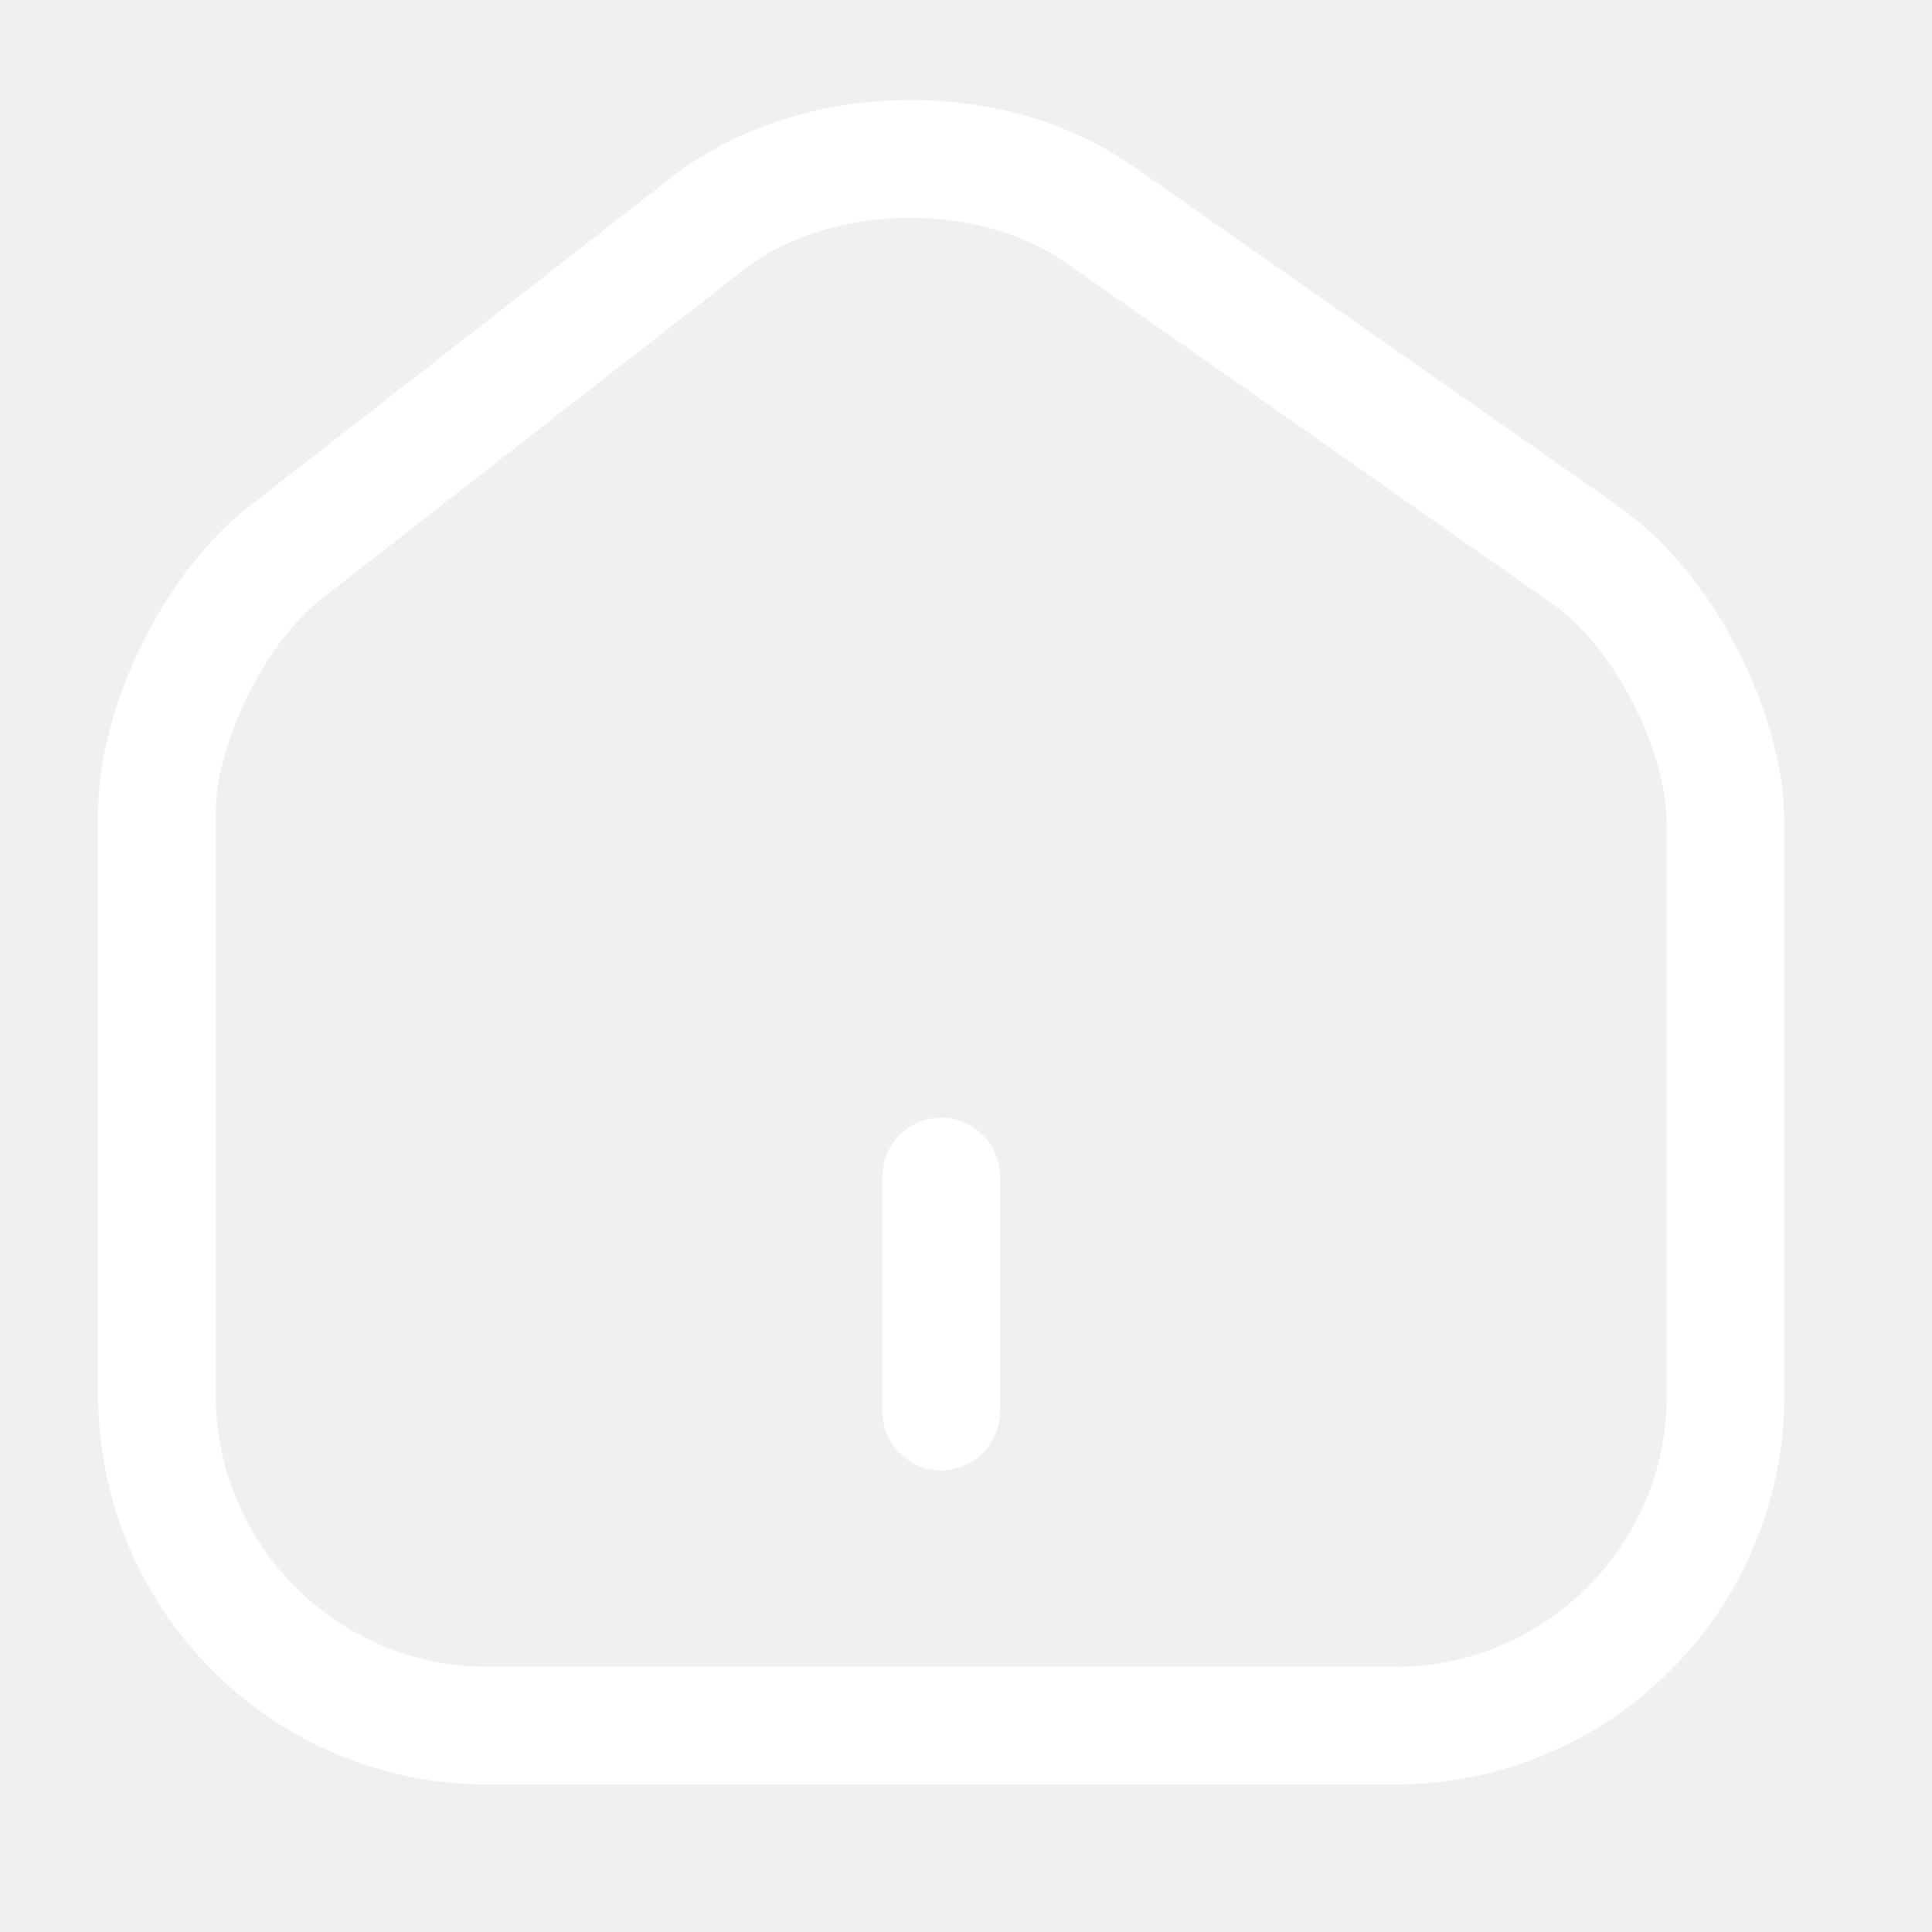
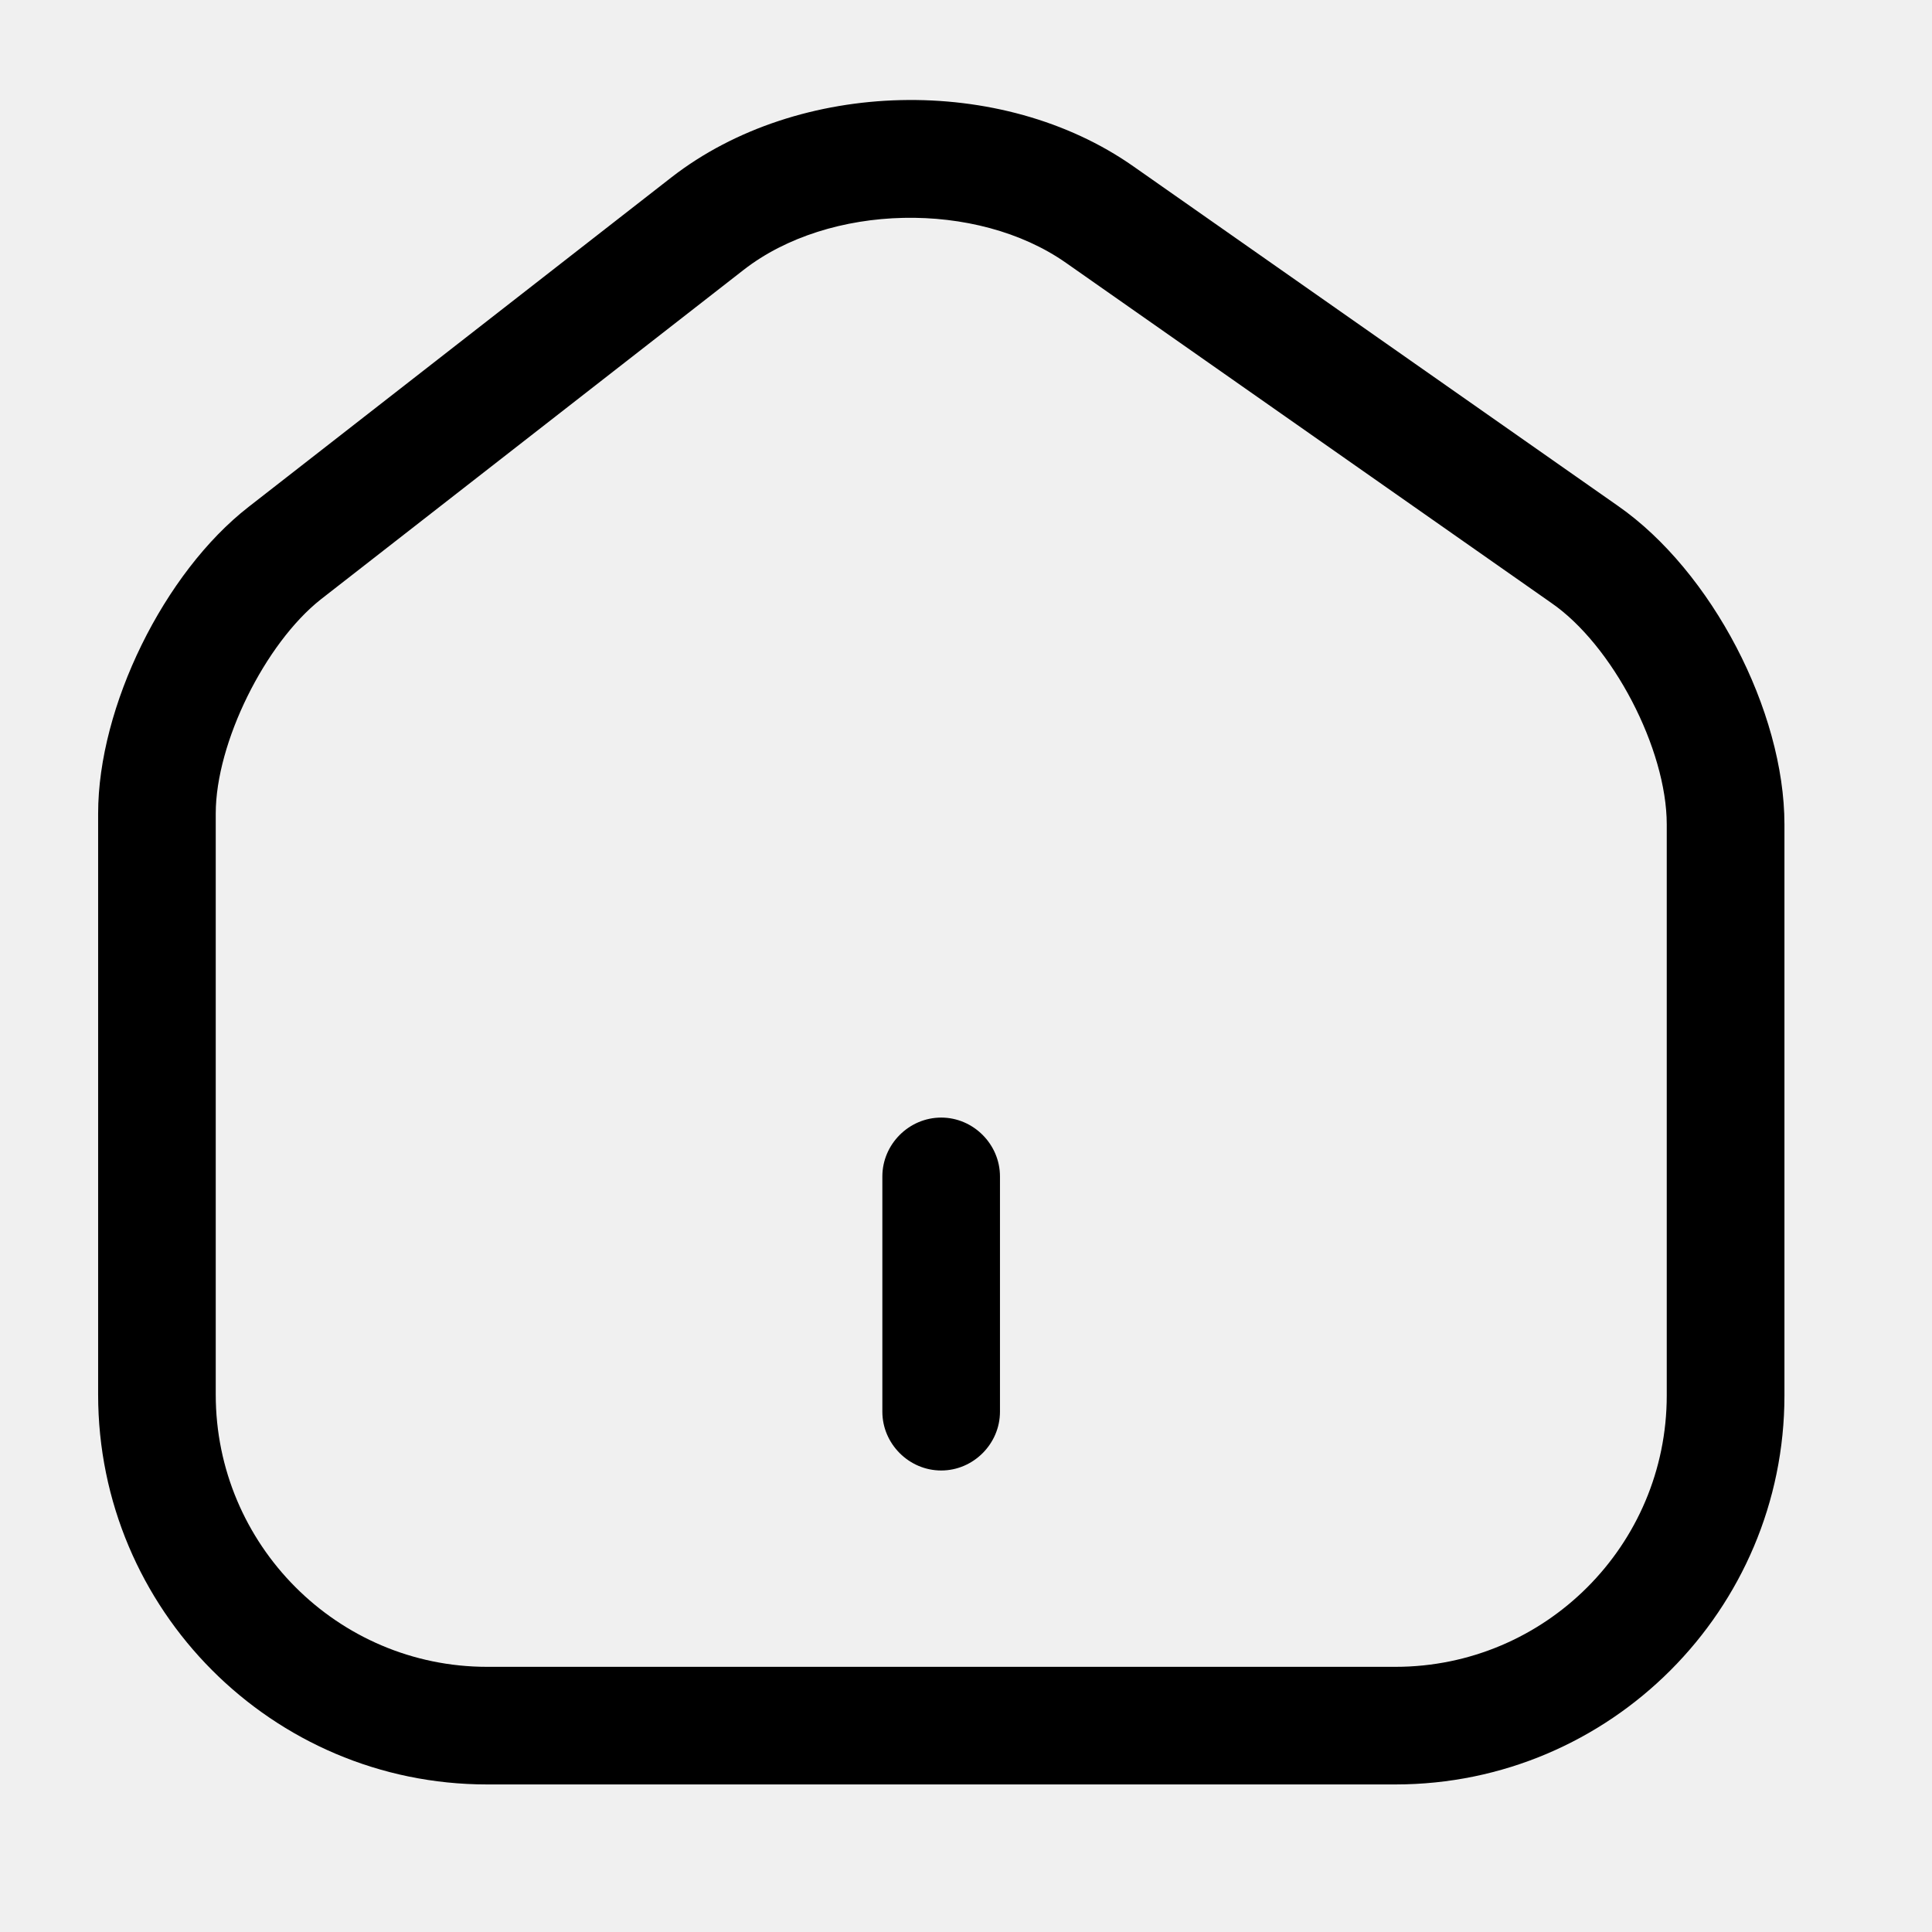
<svg xmlns="http://www.w3.org/2000/svg" width="24" height="24" viewBox="0 0 24 24" fill="none">
-   <path d="M17.334 22.167H6.051C3.382 22.167 1.219 19.995 1.219 17.325V10.105C1.219 8.78 2.037 7.114 3.089 6.296L8.341 2.203C9.92 0.976 12.443 0.917 14.08 2.067L20.101 6.286C21.261 7.095 22.167 8.829 22.167 10.242V17.335C22.167 19.995 20.004 22.167 17.334 22.167ZM9.237 3.353L3.986 7.445C3.294 7.991 2.68 9.228 2.68 10.105V17.325C2.68 19.186 4.19 20.706 6.051 20.706H17.334C19.195 20.706 20.705 19.196 20.705 17.335V10.242C20.705 9.306 20.033 8.01 19.263 7.484L13.242 3.265C12.131 2.486 10.3 2.525 9.237 3.353Z" fill="white" />
-   <path d="M11.692 18.267C11.292 18.267 10.961 17.936 10.961 17.537V14.614C10.961 14.214 11.292 13.883 11.692 13.883C12.091 13.883 12.422 14.214 12.422 14.614V17.537C12.422 17.936 12.091 18.267 11.692 18.267Z" fill="white" />
+   <path d="M17.334 22.167H6.051C3.382 22.167 1.219 19.995 1.219 17.325V10.105C1.219 8.78 2.037 7.114 3.089 6.296L8.341 2.203C9.92 0.976 12.443 0.917 14.08 2.067L20.101 6.286C21.261 7.095 22.167 8.829 22.167 10.242V17.335C22.167 19.995 20.004 22.167 17.334 22.167ZM9.237 3.353L3.986 7.445C3.294 7.991 2.68 9.228 2.68 10.105V17.325C2.68 19.186 4.19 20.706 6.051 20.706H17.334C19.195 20.706 20.705 19.196 20.705 17.335V10.242C20.705 9.306 20.033 8.01 19.263 7.484L13.242 3.265C12.131 2.486 10.3 2.525 9.237 3.353Z" fill="black" />
+   <path d="M11.692 18.267C11.292 18.267 10.961 17.936 10.961 17.537V14.614C10.961 14.214 11.292 13.883 11.692 13.883C12.091 13.883 12.422 14.214 12.422 14.614V17.537C12.422 17.936 12.091 18.267 11.692 18.267Z" fill="black" />
</svg>
